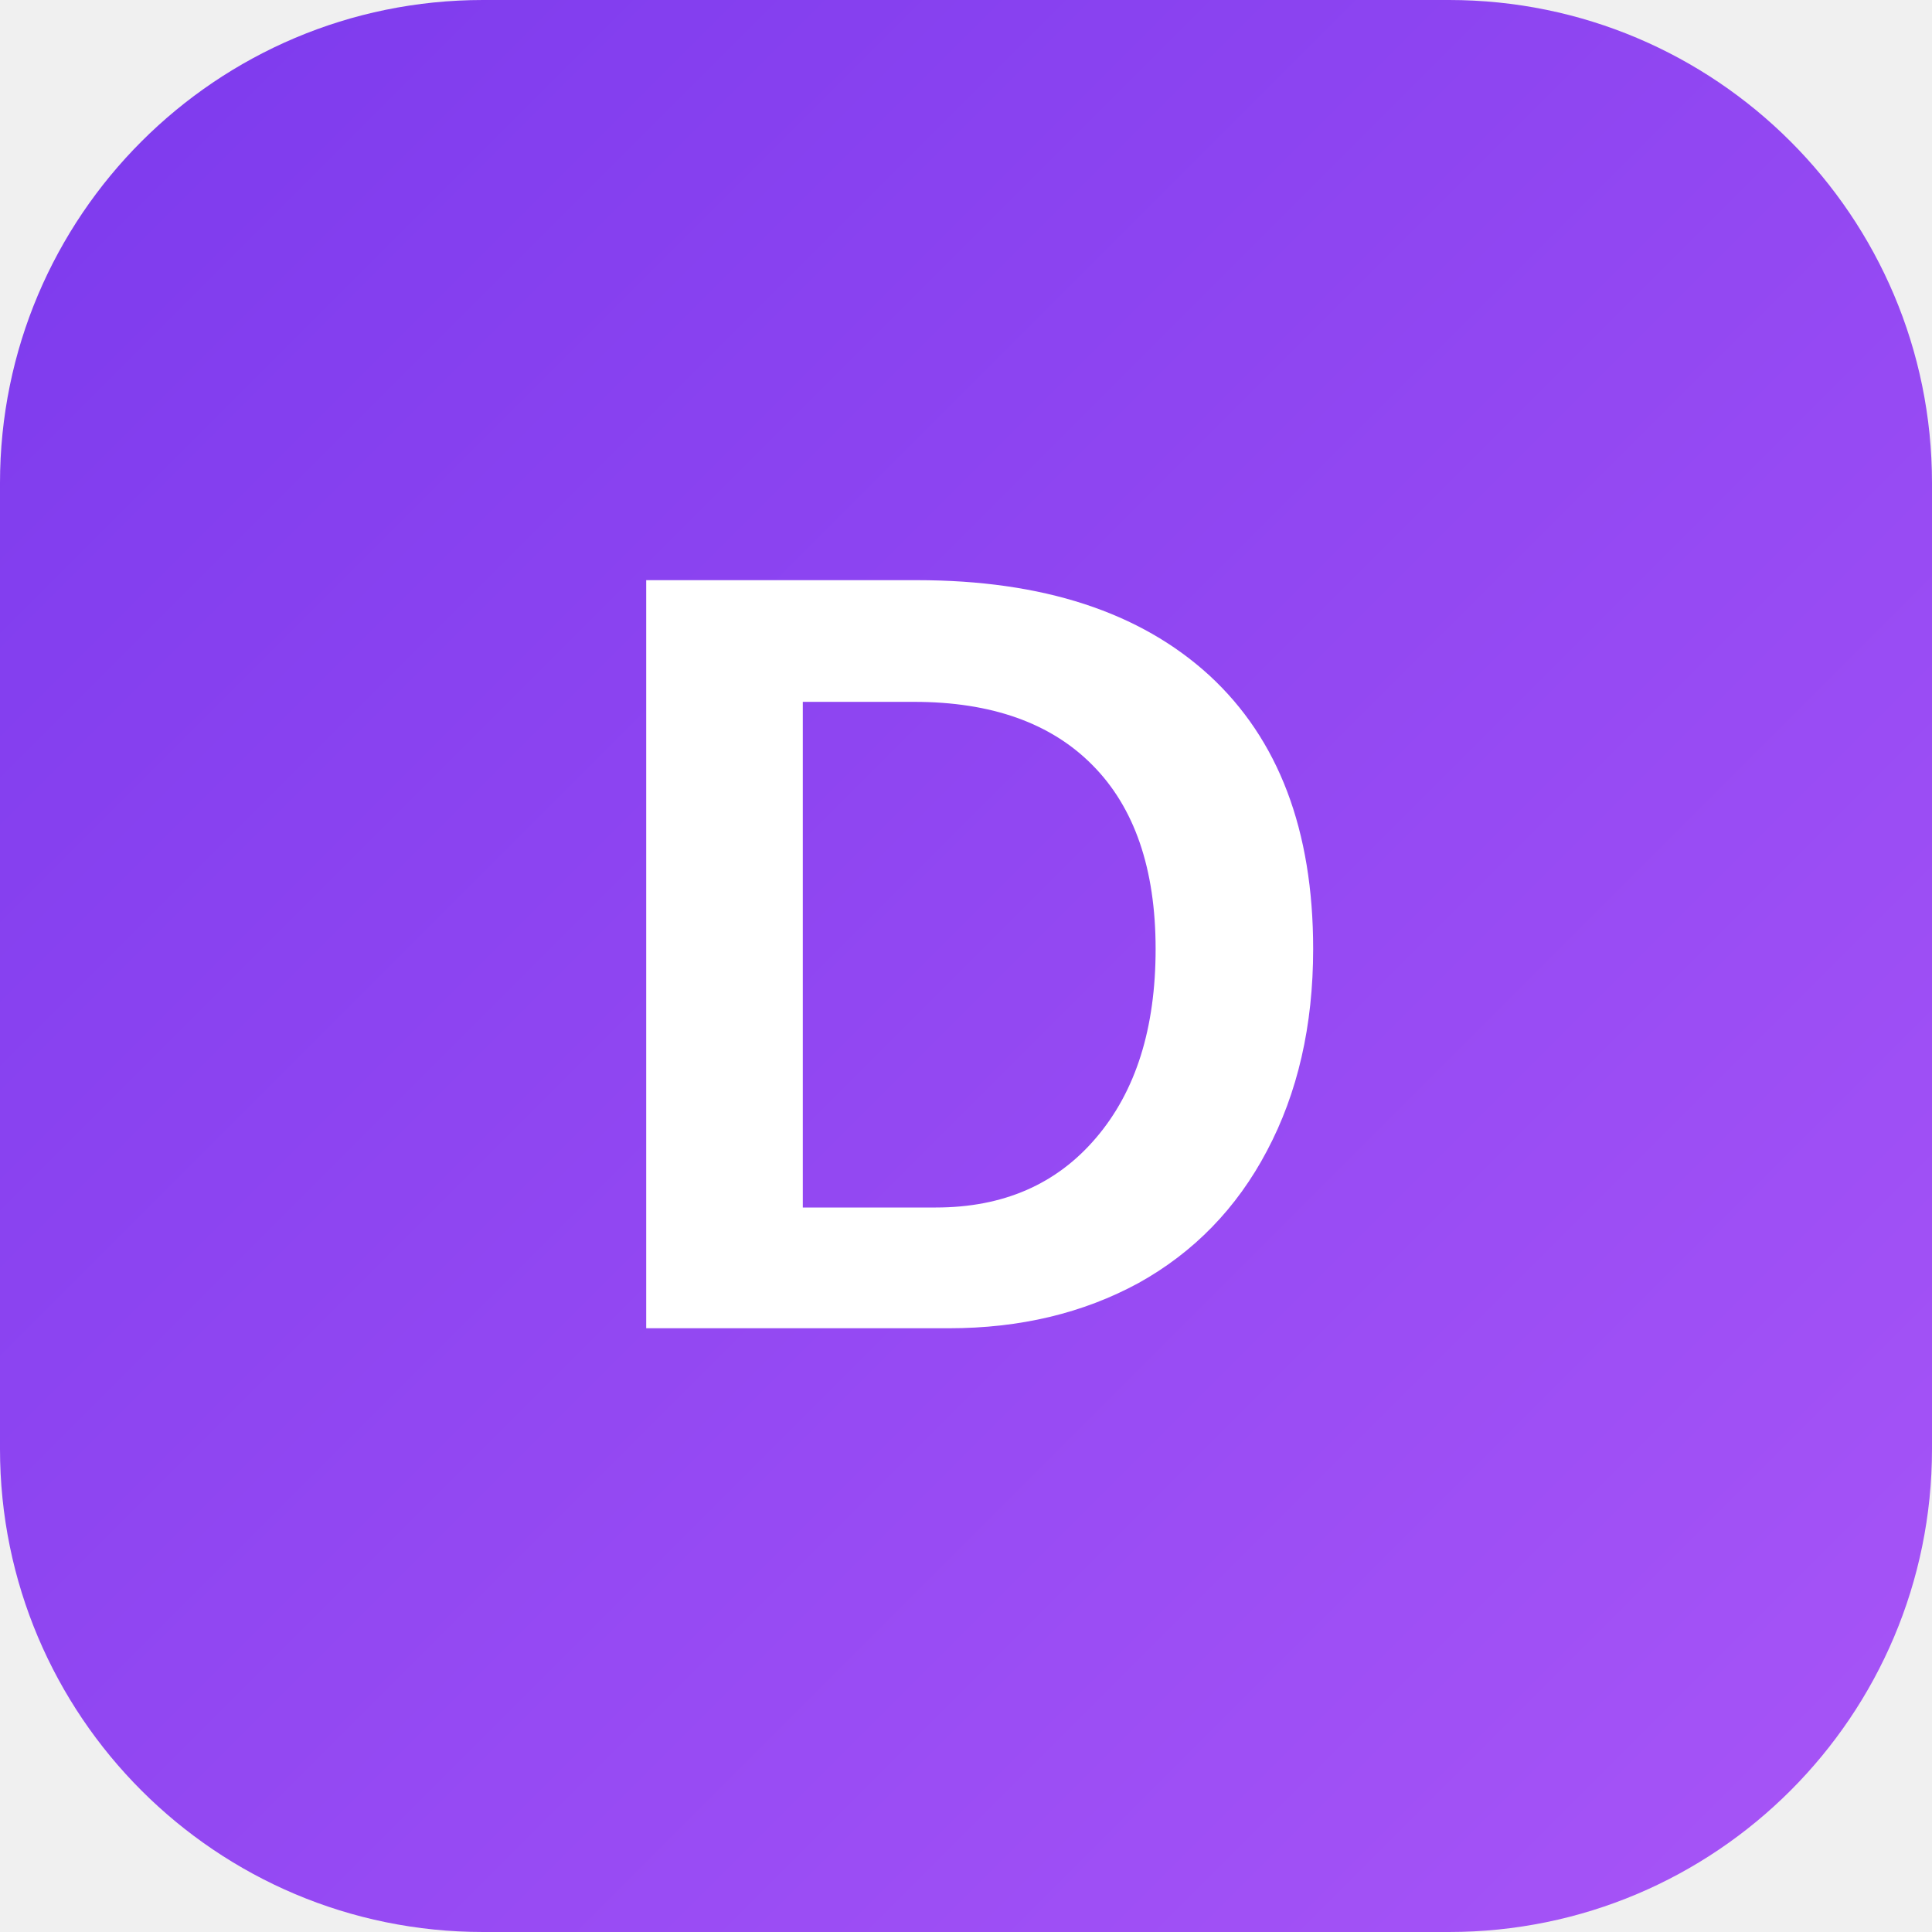
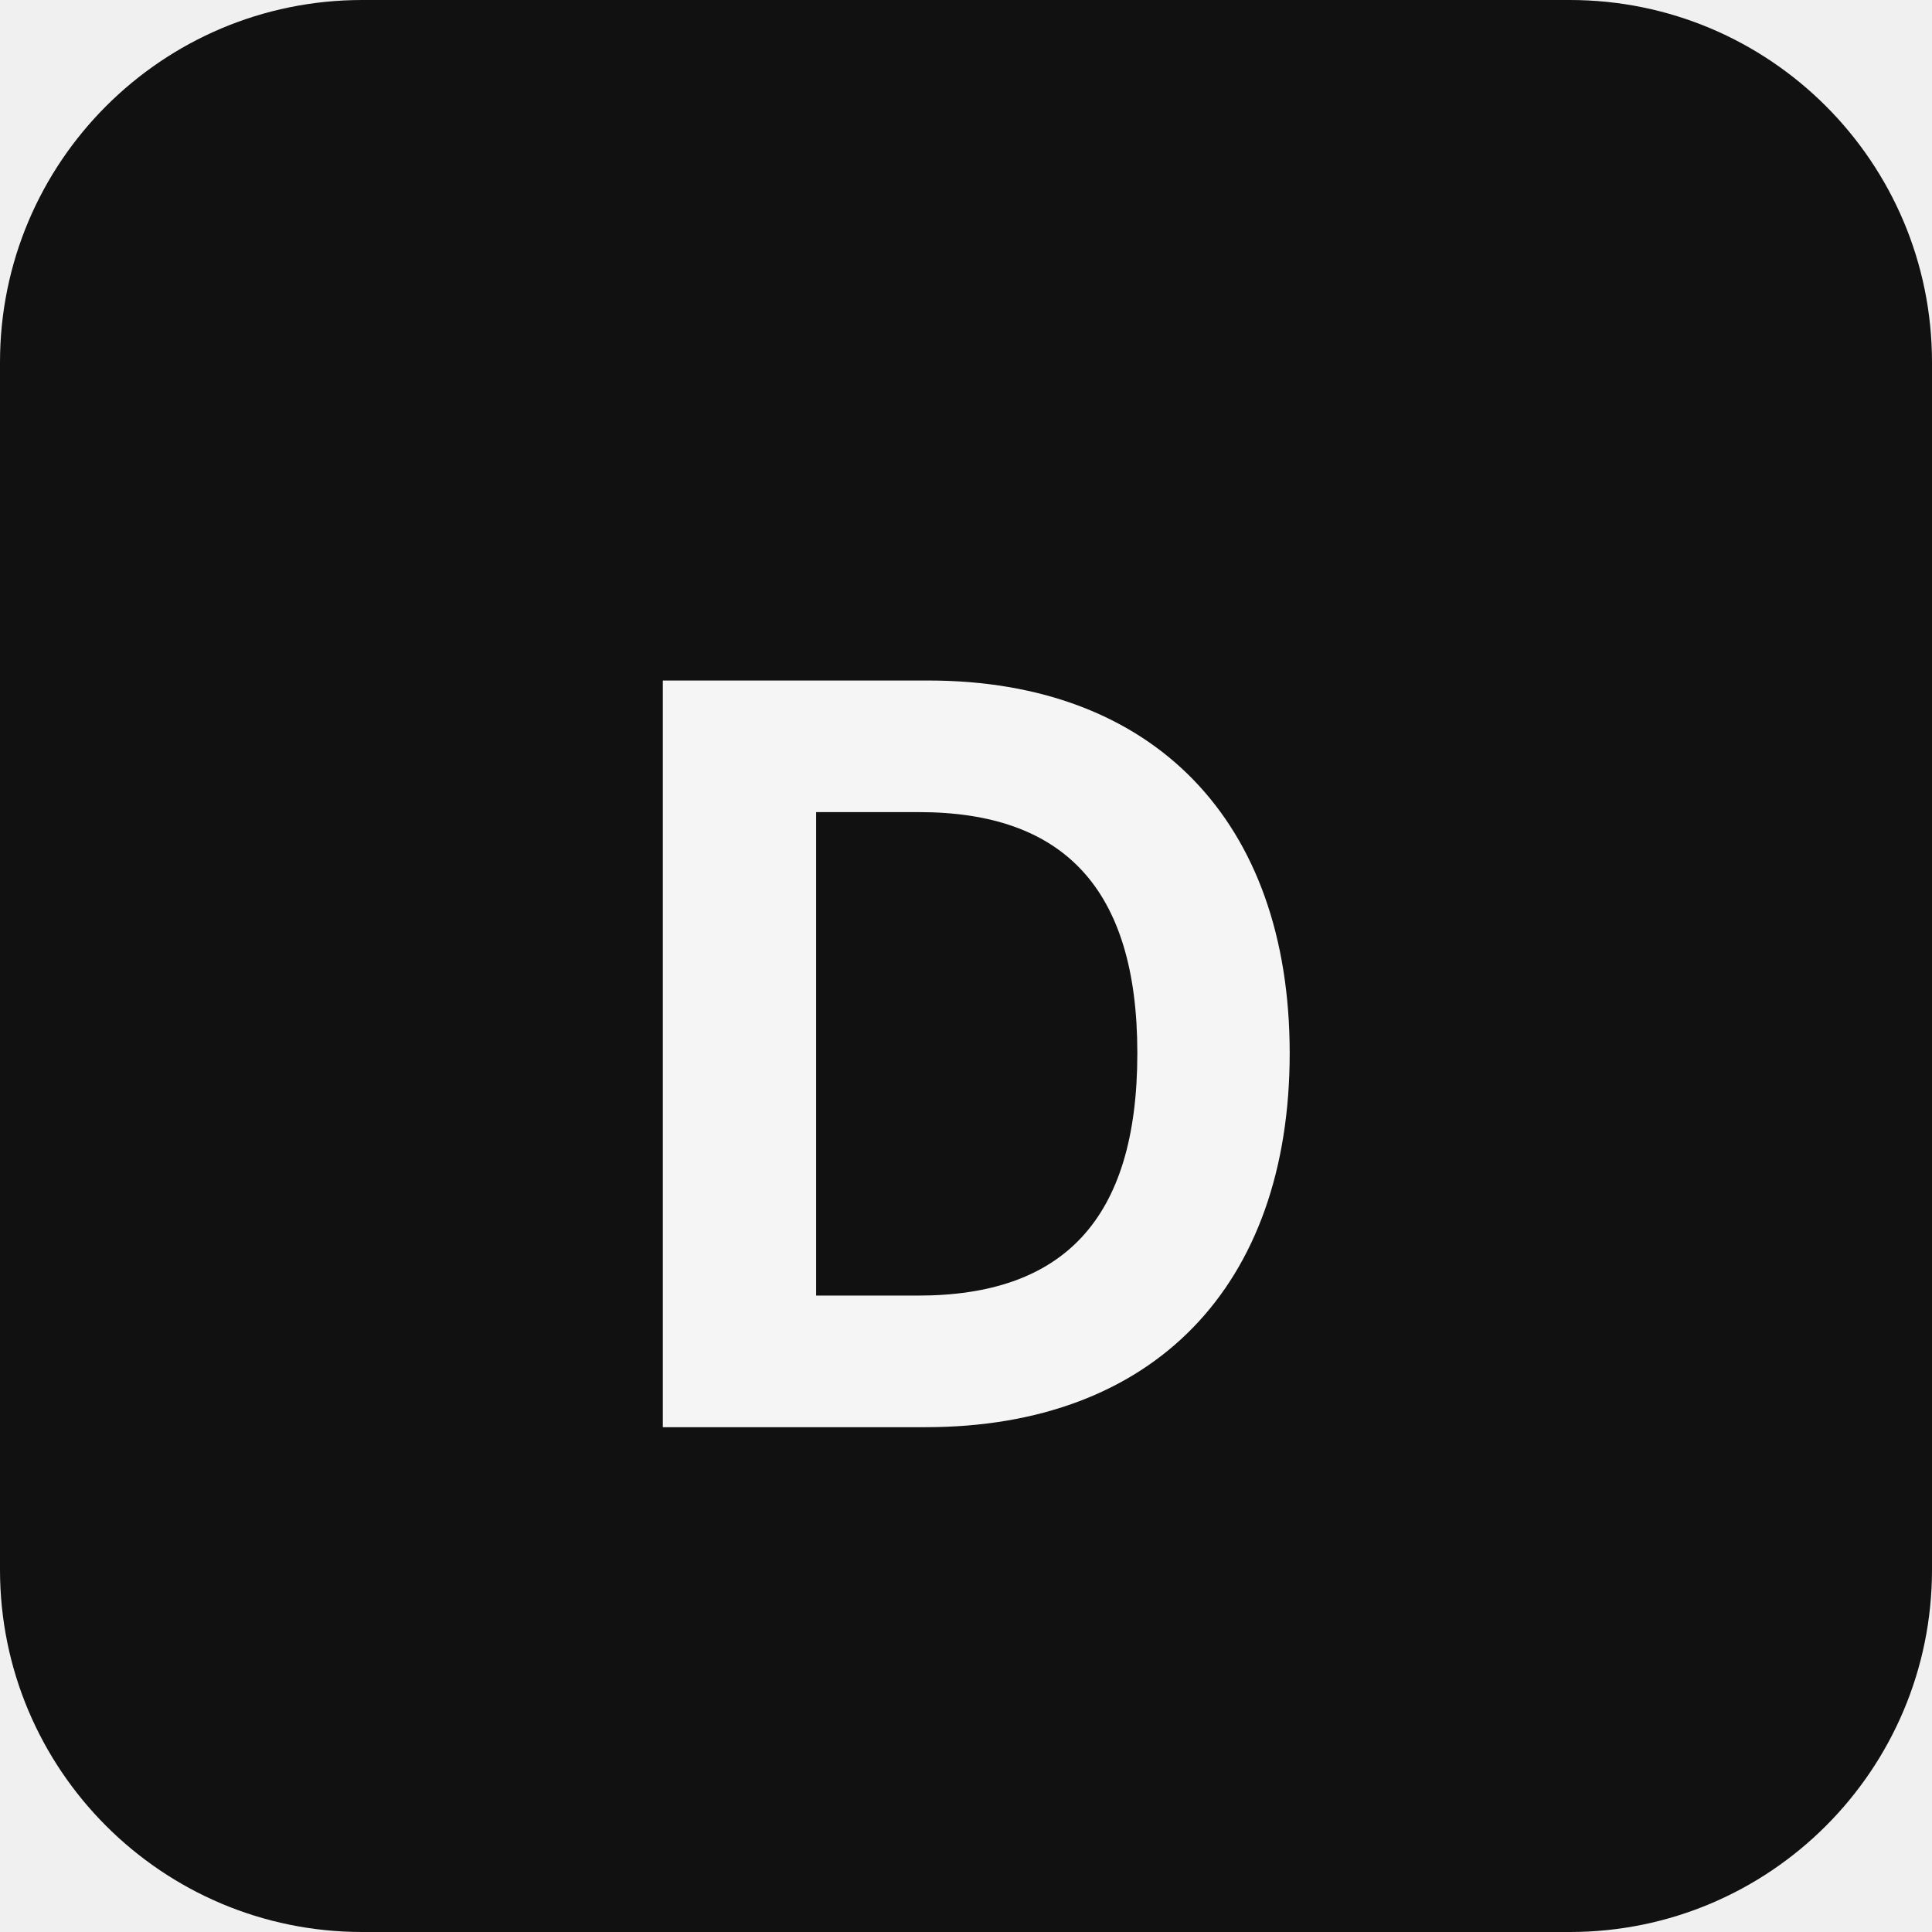
- <svg xmlns="http://www.w3.org/2000/svg" viewBox="0 0 32 32">
-   <defs>
-     <linearGradient id="g" x1="0%" y1="0%" x2="100%" y2="100%">
-       <stop offset="0%" style="stop-color:#7c3aed" />
-       <stop offset="100%" style="stop-color:#a855f7" />
-     </linearGradient>
-   </defs>
-   <rect width="32" height="32" rx="8" fill="url(#g)" />
-   <text x="16" y="22" font-family="Arial" font-weight="900" font-size="18" fill="white" text-anchor="middle">D</text>
+ <svg xmlns="http://www.w3.org/2000/svg" width="64" height="64" viewBox="0 0 64 64">
+   <rect width="64" height="64" rx="12" fill="#111111" />
+   <text x="50%" y="54%" dominant-baseline="middle" text-anchor="middle" font-family="Inter, Arial, sans-serif" font-size="34" font-weight="700" fill="#f5f5f5">
+     D
+   </text>
</svg>
